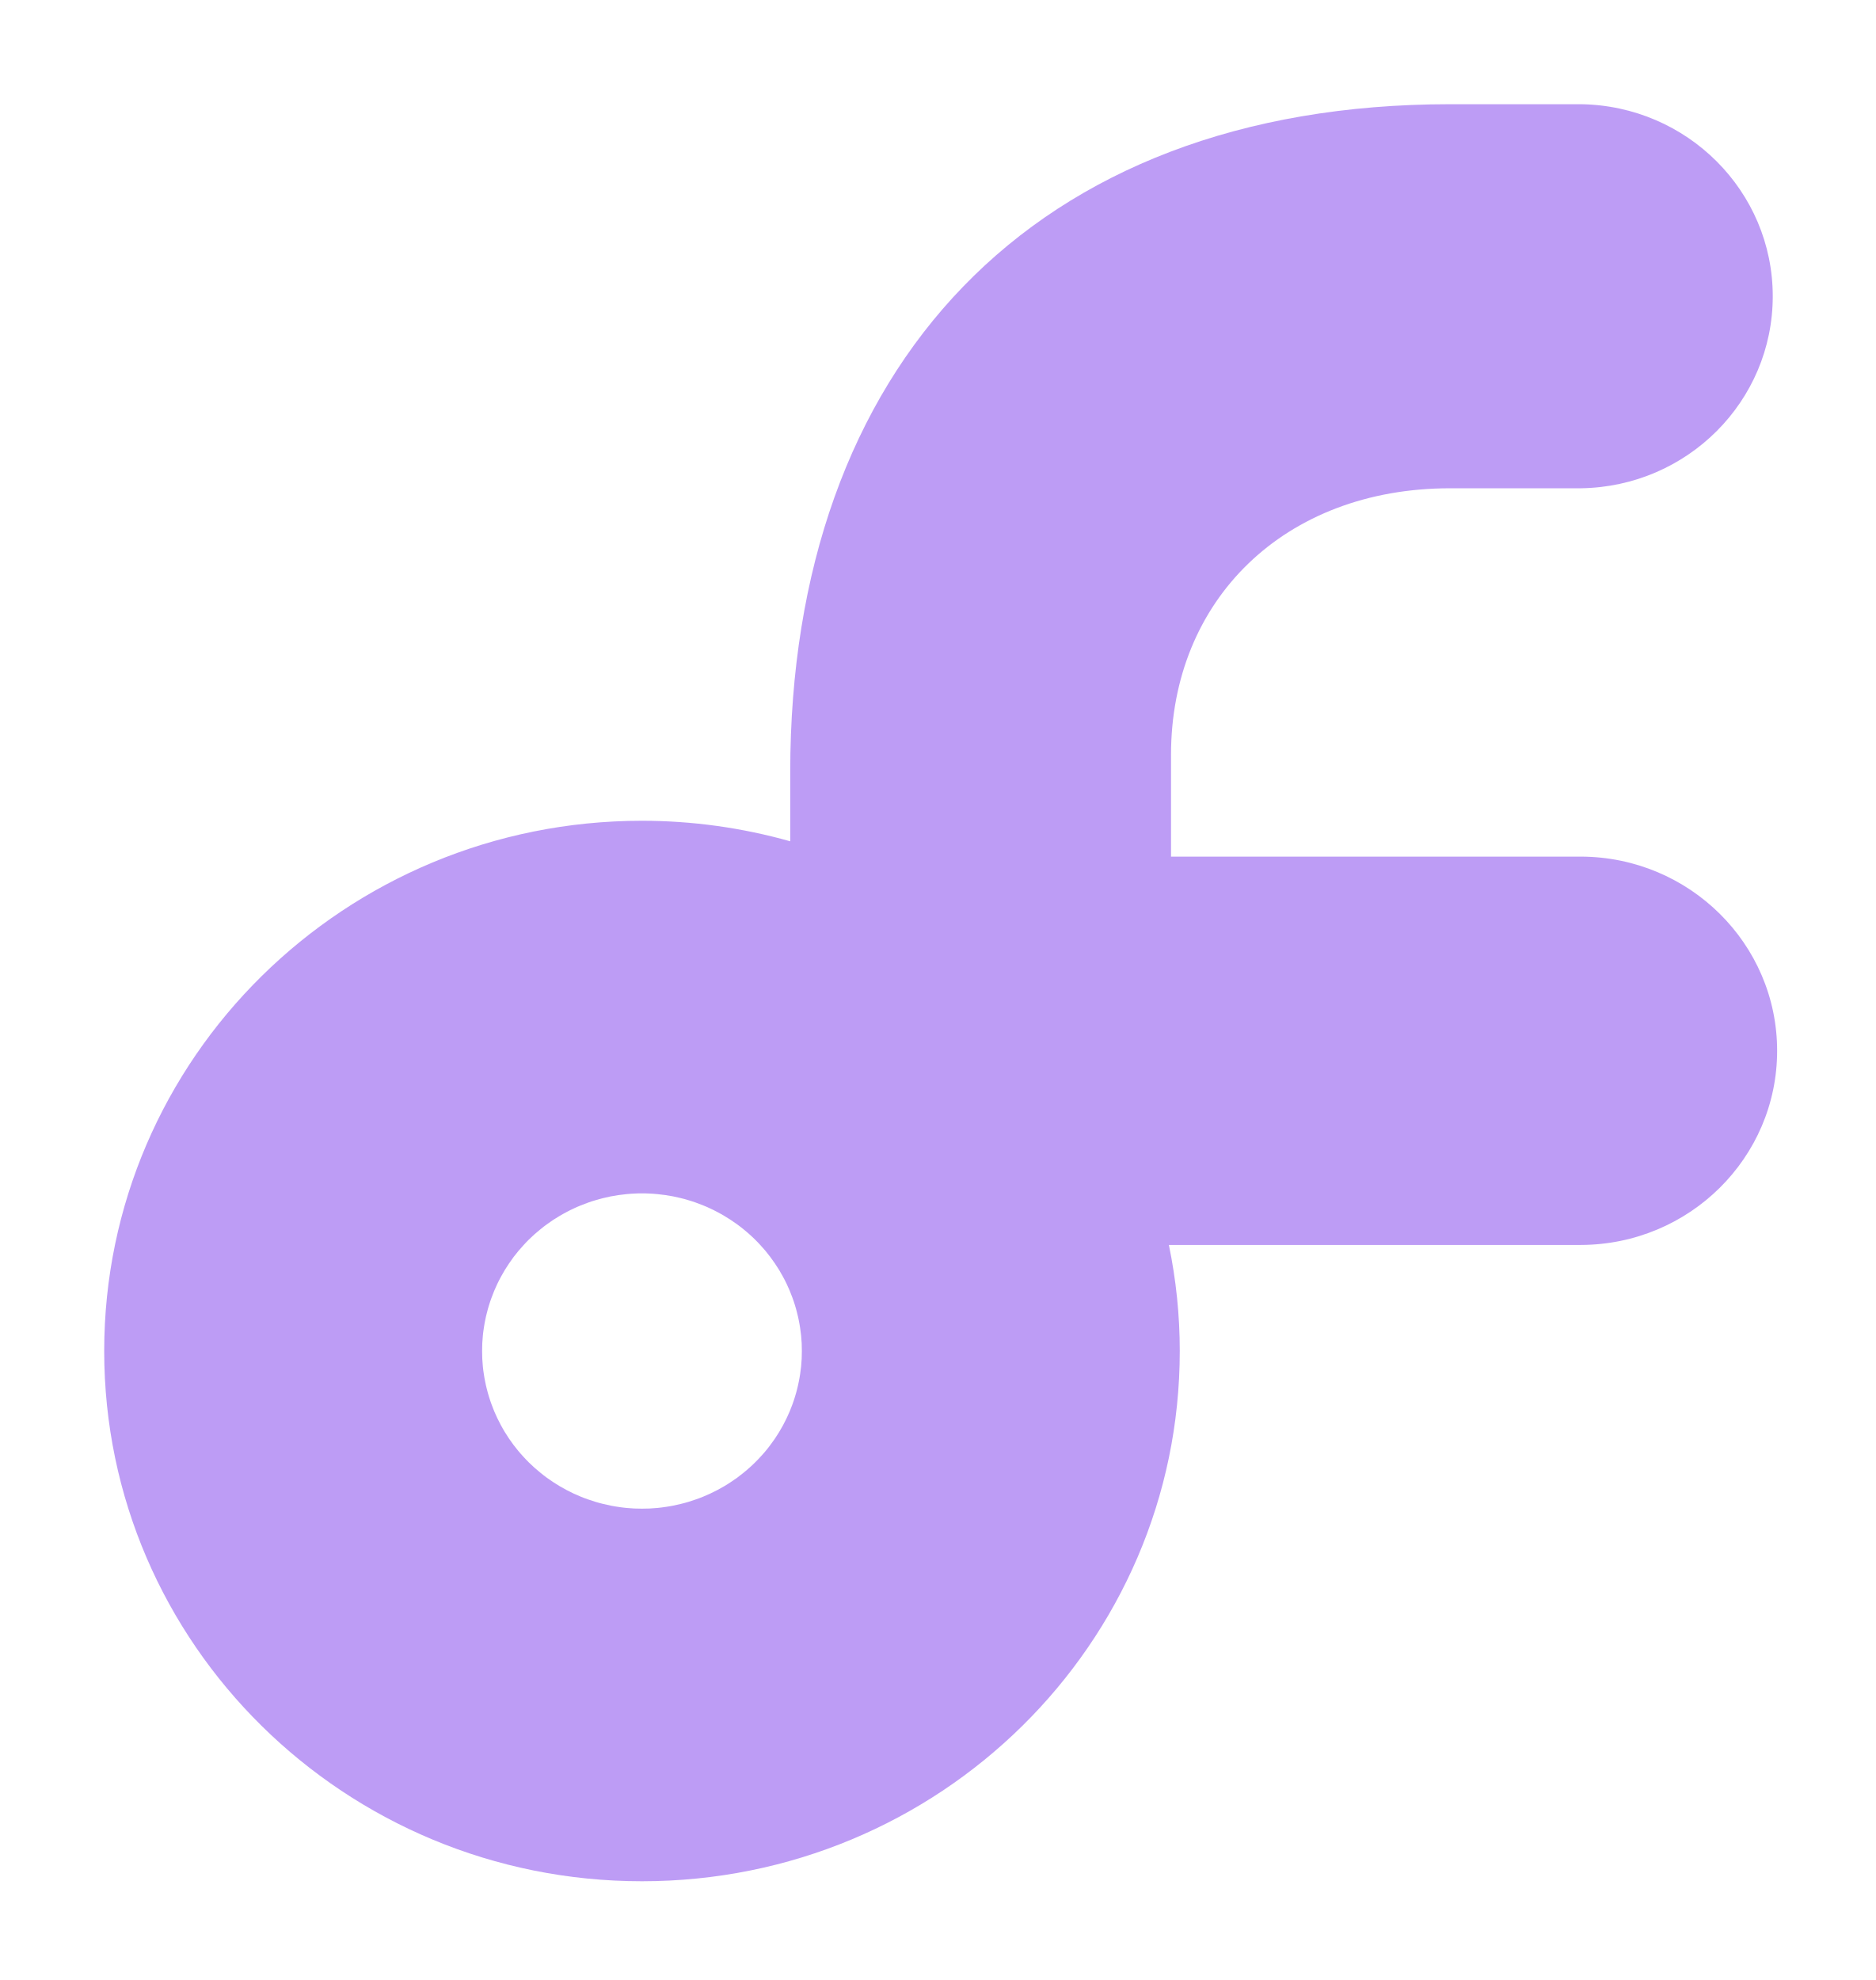
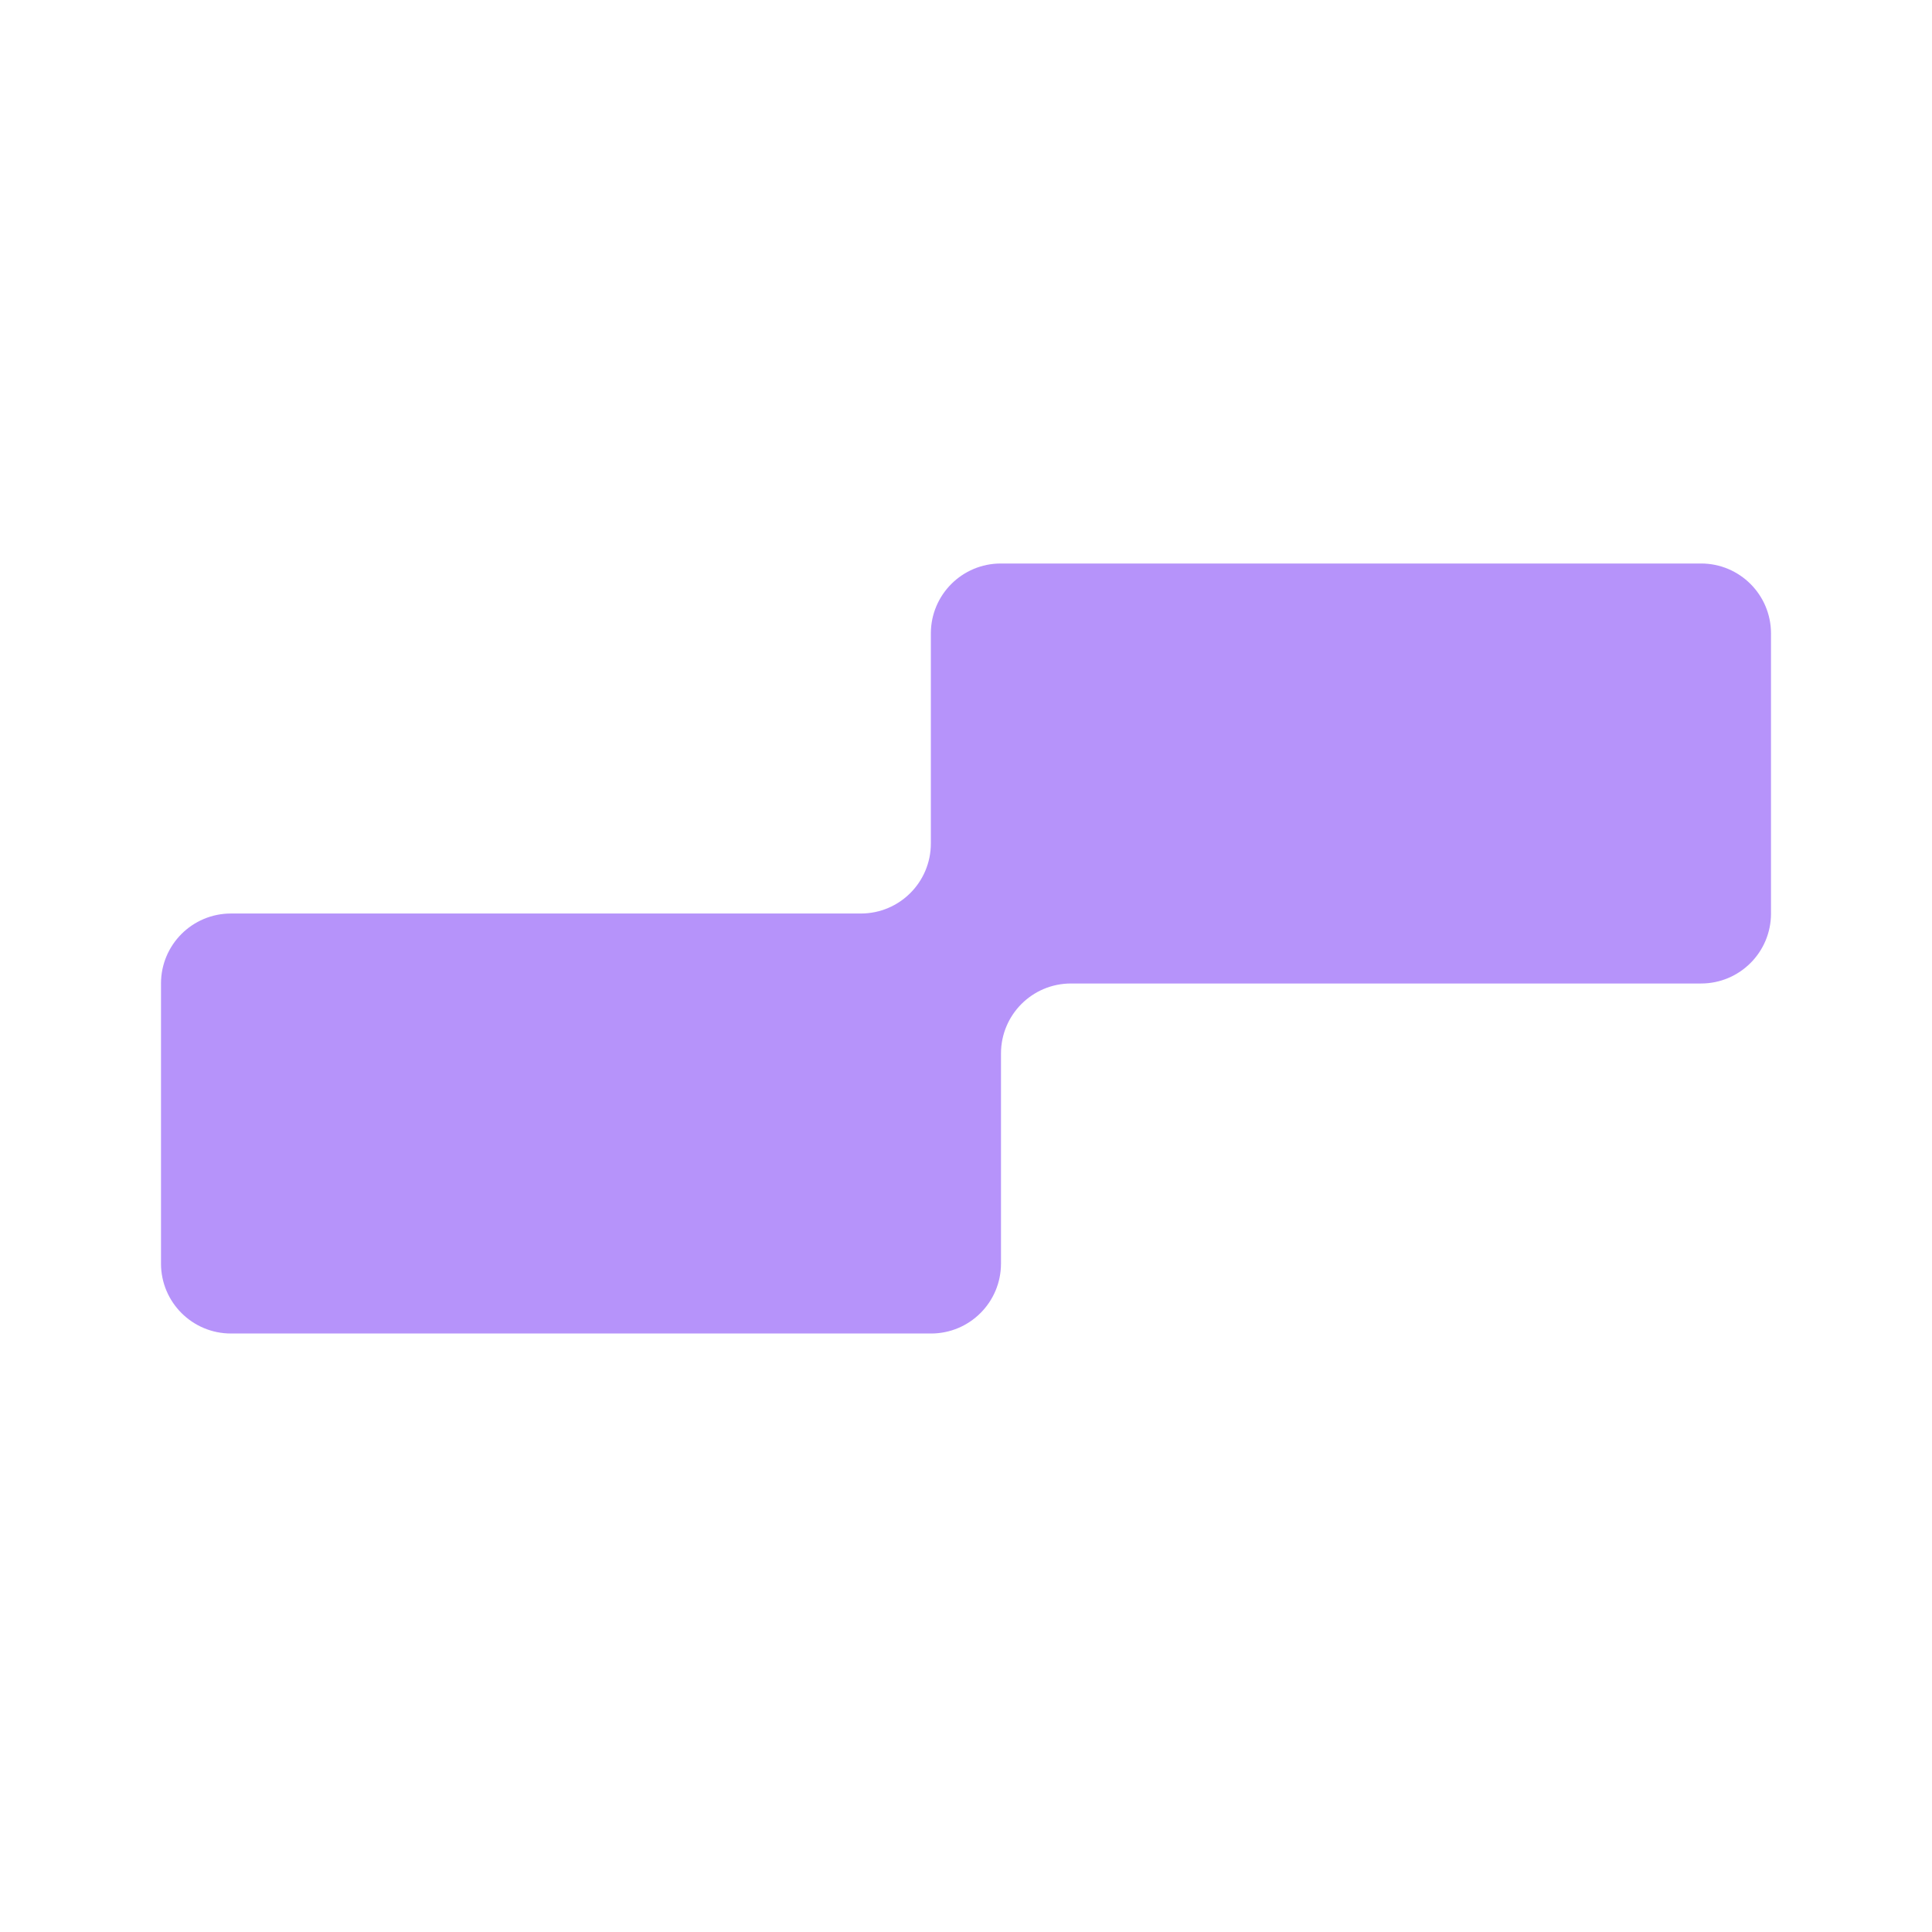
- <svg xmlns="http://www.w3.org/2000/svg" width="36" height="38" viewBox="0 0 36 38" fill="none">
-   <path fill-rule="evenodd" clip-rule="evenodd" d="M12.322 36.105C6.622 36.105 2 31.549 2 25.929C2 20.308 6.622 15.752 12.322 15.752C13.285 15.752 14.243 15.885 15.168 16.146V14.817C15.168 7.061 19.799 2 27.834 2H30.345C32.388 2.03 34.027 3.672 34.027 5.686C34.027 7.7 32.388 9.341 30.345 9.371H27.834C24.653 9.371 22.477 11.516 22.477 14.487L22.477 16.44H30.318L30.331 16.44L30.343 16.44H30.345C32.427 16.447 34.111 18.114 34.111 20.166C34.111 22.22 32.427 23.886 30.345 23.893H22.436C22.575 24.563 22.645 25.245 22.645 25.929C22.645 31.549 18.023 36.105 12.322 36.105ZM12.322 28.954C12.373 28.954 12.423 28.953 12.473 28.951C12.523 28.948 12.573 28.944 12.623 28.94C12.673 28.935 12.723 28.929 12.773 28.921C12.822 28.914 12.872 28.906 12.921 28.896C12.97 28.886 13.019 28.875 13.068 28.863C13.117 28.852 13.165 28.838 13.213 28.824C13.261 28.809 13.309 28.794 13.356 28.777C13.404 28.761 13.45 28.743 13.497 28.724C13.543 28.705 13.589 28.685 13.634 28.664C13.68 28.642 13.725 28.62 13.769 28.597C13.813 28.574 13.857 28.549 13.9 28.524C13.943 28.498 13.986 28.472 14.027 28.444C14.069 28.417 14.11 28.388 14.151 28.359C14.191 28.329 14.23 28.299 14.269 28.267C14.308 28.236 14.346 28.204 14.383 28.17C14.421 28.137 14.457 28.103 14.492 28.068C14.528 28.033 14.563 27.997 14.596 27.96C14.63 27.924 14.663 27.886 14.695 27.848C14.727 27.81 14.758 27.771 14.787 27.731C14.817 27.691 14.846 27.651 14.874 27.61C14.902 27.568 14.929 27.527 14.955 27.484C14.98 27.442 15.005 27.399 15.029 27.355C15.053 27.311 15.075 27.267 15.097 27.222C15.118 27.177 15.138 27.132 15.158 27.087C15.177 27.041 15.195 26.994 15.212 26.948C15.229 26.901 15.245 26.854 15.259 26.807C15.274 26.76 15.287 26.712 15.299 26.664C15.312 26.616 15.322 26.567 15.332 26.519C15.342 26.47 15.351 26.422 15.358 26.373C15.365 26.324 15.371 26.274 15.377 26.225C15.382 26.176 15.385 26.127 15.388 26.077C15.39 26.028 15.391 25.978 15.391 25.929C15.391 25.879 15.39 25.83 15.388 25.78C15.385 25.731 15.382 25.681 15.377 25.632C15.371 25.583 15.365 25.534 15.358 25.485C15.351 25.436 15.342 25.387 15.332 25.338C15.322 25.29 15.312 25.242 15.299 25.194C15.287 25.145 15.274 25.098 15.259 25.05C15.245 25.003 15.229 24.956 15.212 24.91C15.195 24.863 15.177 24.817 15.158 24.771C15.138 24.725 15.118 24.68 15.097 24.635C15.075 24.59 15.053 24.546 15.029 24.503C15.005 24.459 14.98 24.416 14.955 24.373C14.929 24.331 14.902 24.289 14.874 24.248C14.846 24.207 14.817 24.166 14.787 24.126C14.758 24.087 14.727 24.048 14.695 24.009C14.663 23.971 14.63 23.934 14.596 23.897C14.563 23.86 14.528 23.824 14.492 23.789C14.457 23.754 14.421 23.72 14.383 23.687C14.346 23.654 14.308 23.621 14.269 23.59C14.23 23.558 14.191 23.528 14.151 23.499C14.11 23.469 14.069 23.441 14.027 23.413C13.986 23.386 13.943 23.359 13.9 23.334C13.857 23.308 13.813 23.284 13.769 23.261C13.725 23.237 13.68 23.215 13.634 23.194C13.589 23.172 13.543 23.152 13.497 23.134C13.45 23.115 13.404 23.097 13.356 23.08C13.309 23.063 13.261 23.048 13.213 23.034C13.165 23.019 13.117 23.006 13.068 22.994C13.019 22.982 12.97 22.971 12.921 22.961C12.872 22.952 12.822 22.943 12.773 22.936C12.723 22.929 12.673 22.923 12.623 22.918C12.573 22.913 12.523 22.909 12.473 22.907C12.423 22.904 12.373 22.903 12.322 22.903C12.272 22.903 12.222 22.904 12.172 22.907C12.122 22.909 12.072 22.913 12.022 22.918C11.972 22.923 11.922 22.929 11.872 22.936C11.822 22.943 11.773 22.952 11.724 22.961C11.675 22.971 11.626 22.982 11.577 22.994C11.528 23.006 11.48 23.019 11.432 23.034C11.383 23.048 11.336 23.063 11.289 23.08C11.241 23.097 11.194 23.115 11.148 23.134C11.102 23.152 11.056 23.172 11.01 23.194C10.965 23.215 10.92 23.237 10.876 23.261C10.832 23.284 10.788 23.308 10.745 23.334C10.702 23.359 10.659 23.386 10.617 23.413C10.576 23.441 10.535 23.469 10.494 23.499C10.454 23.528 10.414 23.558 10.376 23.59C10.337 23.621 10.299 23.654 10.261 23.687C10.224 23.72 10.188 23.754 10.152 23.789C10.117 23.824 10.082 23.86 10.049 23.897C10.015 23.934 9.982 23.971 9.95 24.009C9.918 24.048 9.887 24.087 9.857 24.126C9.828 24.166 9.799 24.207 9.771 24.248C9.743 24.289 9.716 24.331 9.69 24.373C9.664 24.416 9.64 24.459 9.616 24.503C9.592 24.546 9.57 24.59 9.548 24.635C9.527 24.68 9.506 24.725 9.487 24.771C9.468 24.817 9.45 24.863 9.433 24.91C9.416 24.956 9.4 25.003 9.386 25.05C9.371 25.098 9.358 25.145 9.346 25.194C9.333 25.242 9.322 25.29 9.313 25.338C9.303 25.387 9.294 25.436 9.287 25.485C9.279 25.534 9.273 25.583 9.268 25.632C9.263 25.681 9.26 25.731 9.257 25.78C9.255 25.83 9.254 25.879 9.254 25.929C9.254 25.978 9.255 26.028 9.257 26.077C9.26 26.127 9.263 26.176 9.268 26.225C9.273 26.274 9.279 26.324 9.287 26.373C9.294 26.422 9.303 26.47 9.313 26.519C9.322 26.567 9.333 26.616 9.346 26.664C9.358 26.712 9.371 26.76 9.386 26.807C9.4 26.854 9.416 26.901 9.433 26.948C9.45 26.994 9.468 27.041 9.487 27.087C9.506 27.132 9.527 27.177 9.548 27.222C9.57 27.267 9.592 27.311 9.616 27.355C9.64 27.399 9.664 27.442 9.69 27.484C9.716 27.527 9.743 27.568 9.771 27.61C9.799 27.651 9.828 27.691 9.857 27.731C9.887 27.771 9.918 27.81 9.95 27.848C9.982 27.886 10.015 27.924 10.049 27.96C10.082 27.997 10.117 28.033 10.152 28.068C10.188 28.103 10.224 28.137 10.261 28.17C10.299 28.204 10.337 28.236 10.376 28.267C10.414 28.299 10.454 28.329 10.494 28.359C10.535 28.388 10.576 28.417 10.617 28.444C10.659 28.472 10.702 28.498 10.745 28.524C10.788 28.549 10.832 28.574 10.876 28.597C10.92 28.62 10.965 28.642 11.01 28.664C11.056 28.685 11.102 28.705 11.148 28.724C11.194 28.743 11.241 28.761 11.289 28.777C11.336 28.794 11.383 28.809 11.432 28.824C11.48 28.838 11.528 28.852 11.577 28.863C11.626 28.875 11.675 28.886 11.724 28.896C11.773 28.906 11.822 28.914 11.872 28.921C11.922 28.929 11.972 28.935 12.022 28.94C12.072 28.944 12.122 28.948 12.172 28.951C12.222 28.953 12.272 28.954 12.322 28.954Z" fill="#7C3AED" fill-opacity="0.5" />
+ <svg xmlns="http://www.w3.org/2000/svg" width="36" height="36" viewBox="0 0 36 36" fill="none">
+   <path d="M31.693 10.5H18.649C17.928 10.5 17.345 11.083 17.345 11.804V15.717C17.345 16.438 16.762 17.022 16.041 17.022H4.304C3.583 17.022 3 17.605 3 18.326V23.544C3 24.265 3.583 24.848 4.304 24.848H17.348C18.069 24.848 18.652 24.265 18.652 23.544V19.63C18.652 18.909 19.235 18.326 19.956 18.326H31.696C32.417 18.326 33 17.743 33 17.022V11.804C33 11.083 32.417 10.5 31.696 10.5L31.693 10.5Z" fill="#6E29F6" fill-opacity="0.5" />
</svg>
